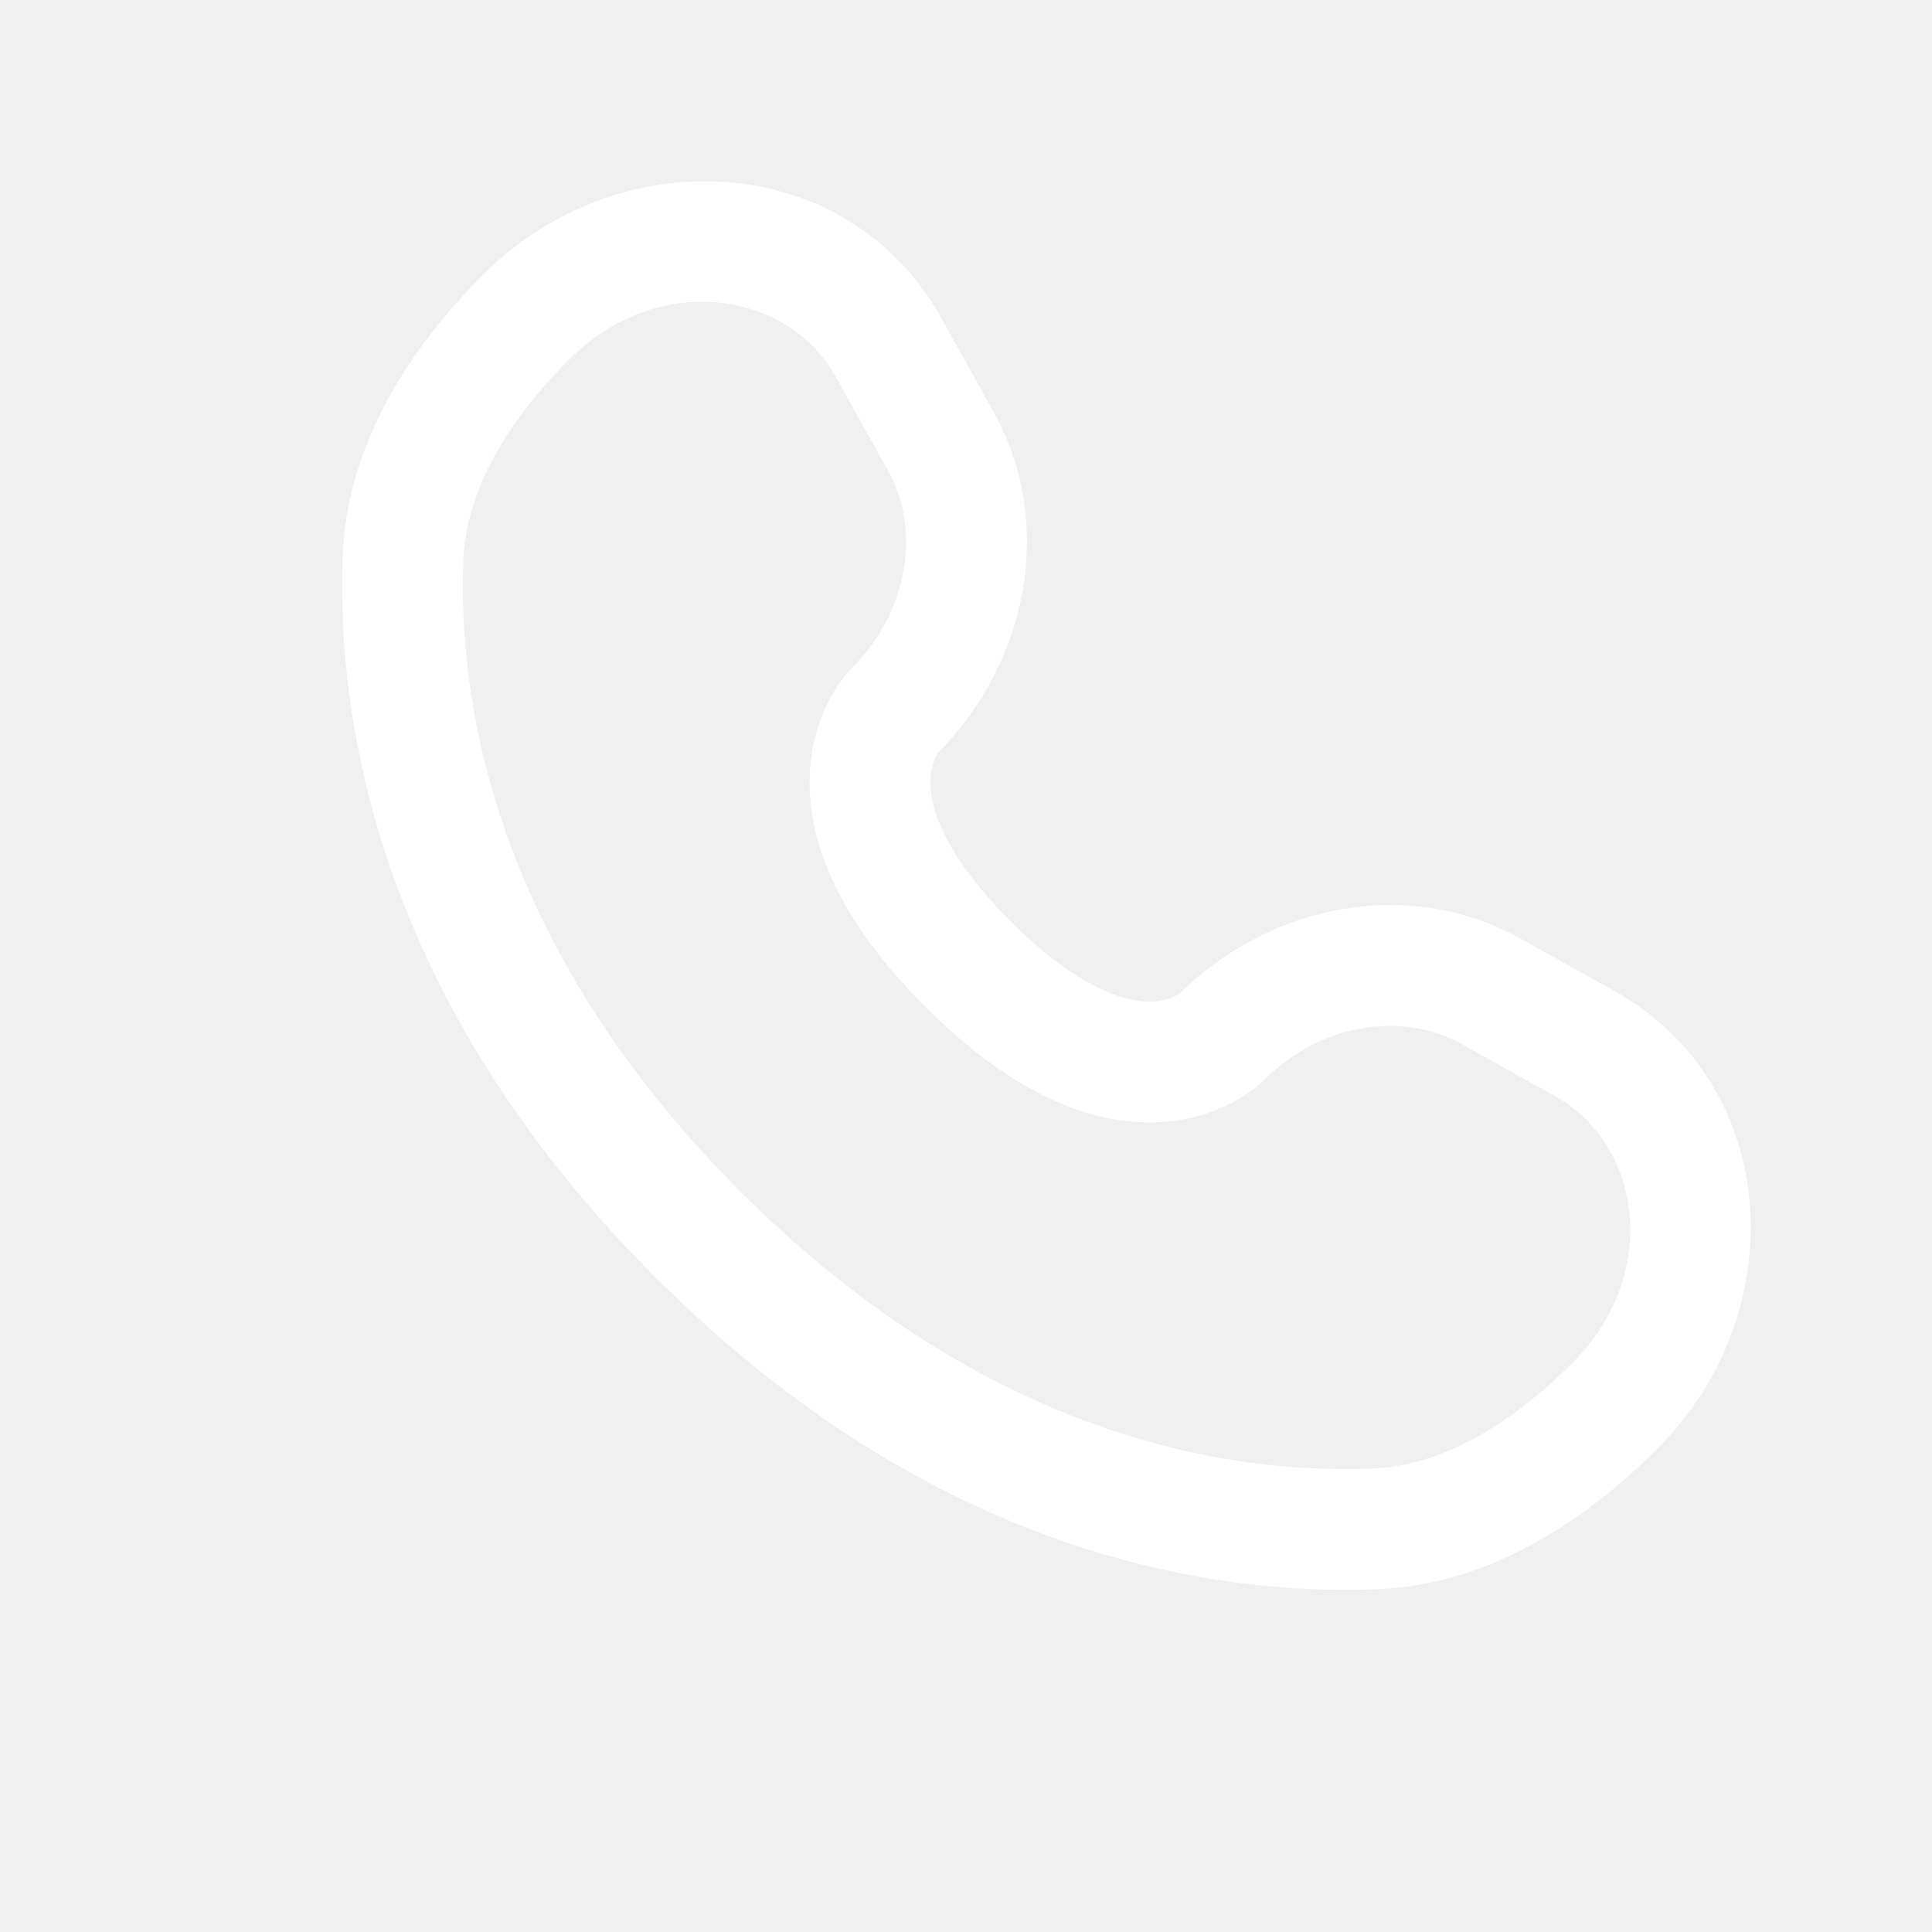
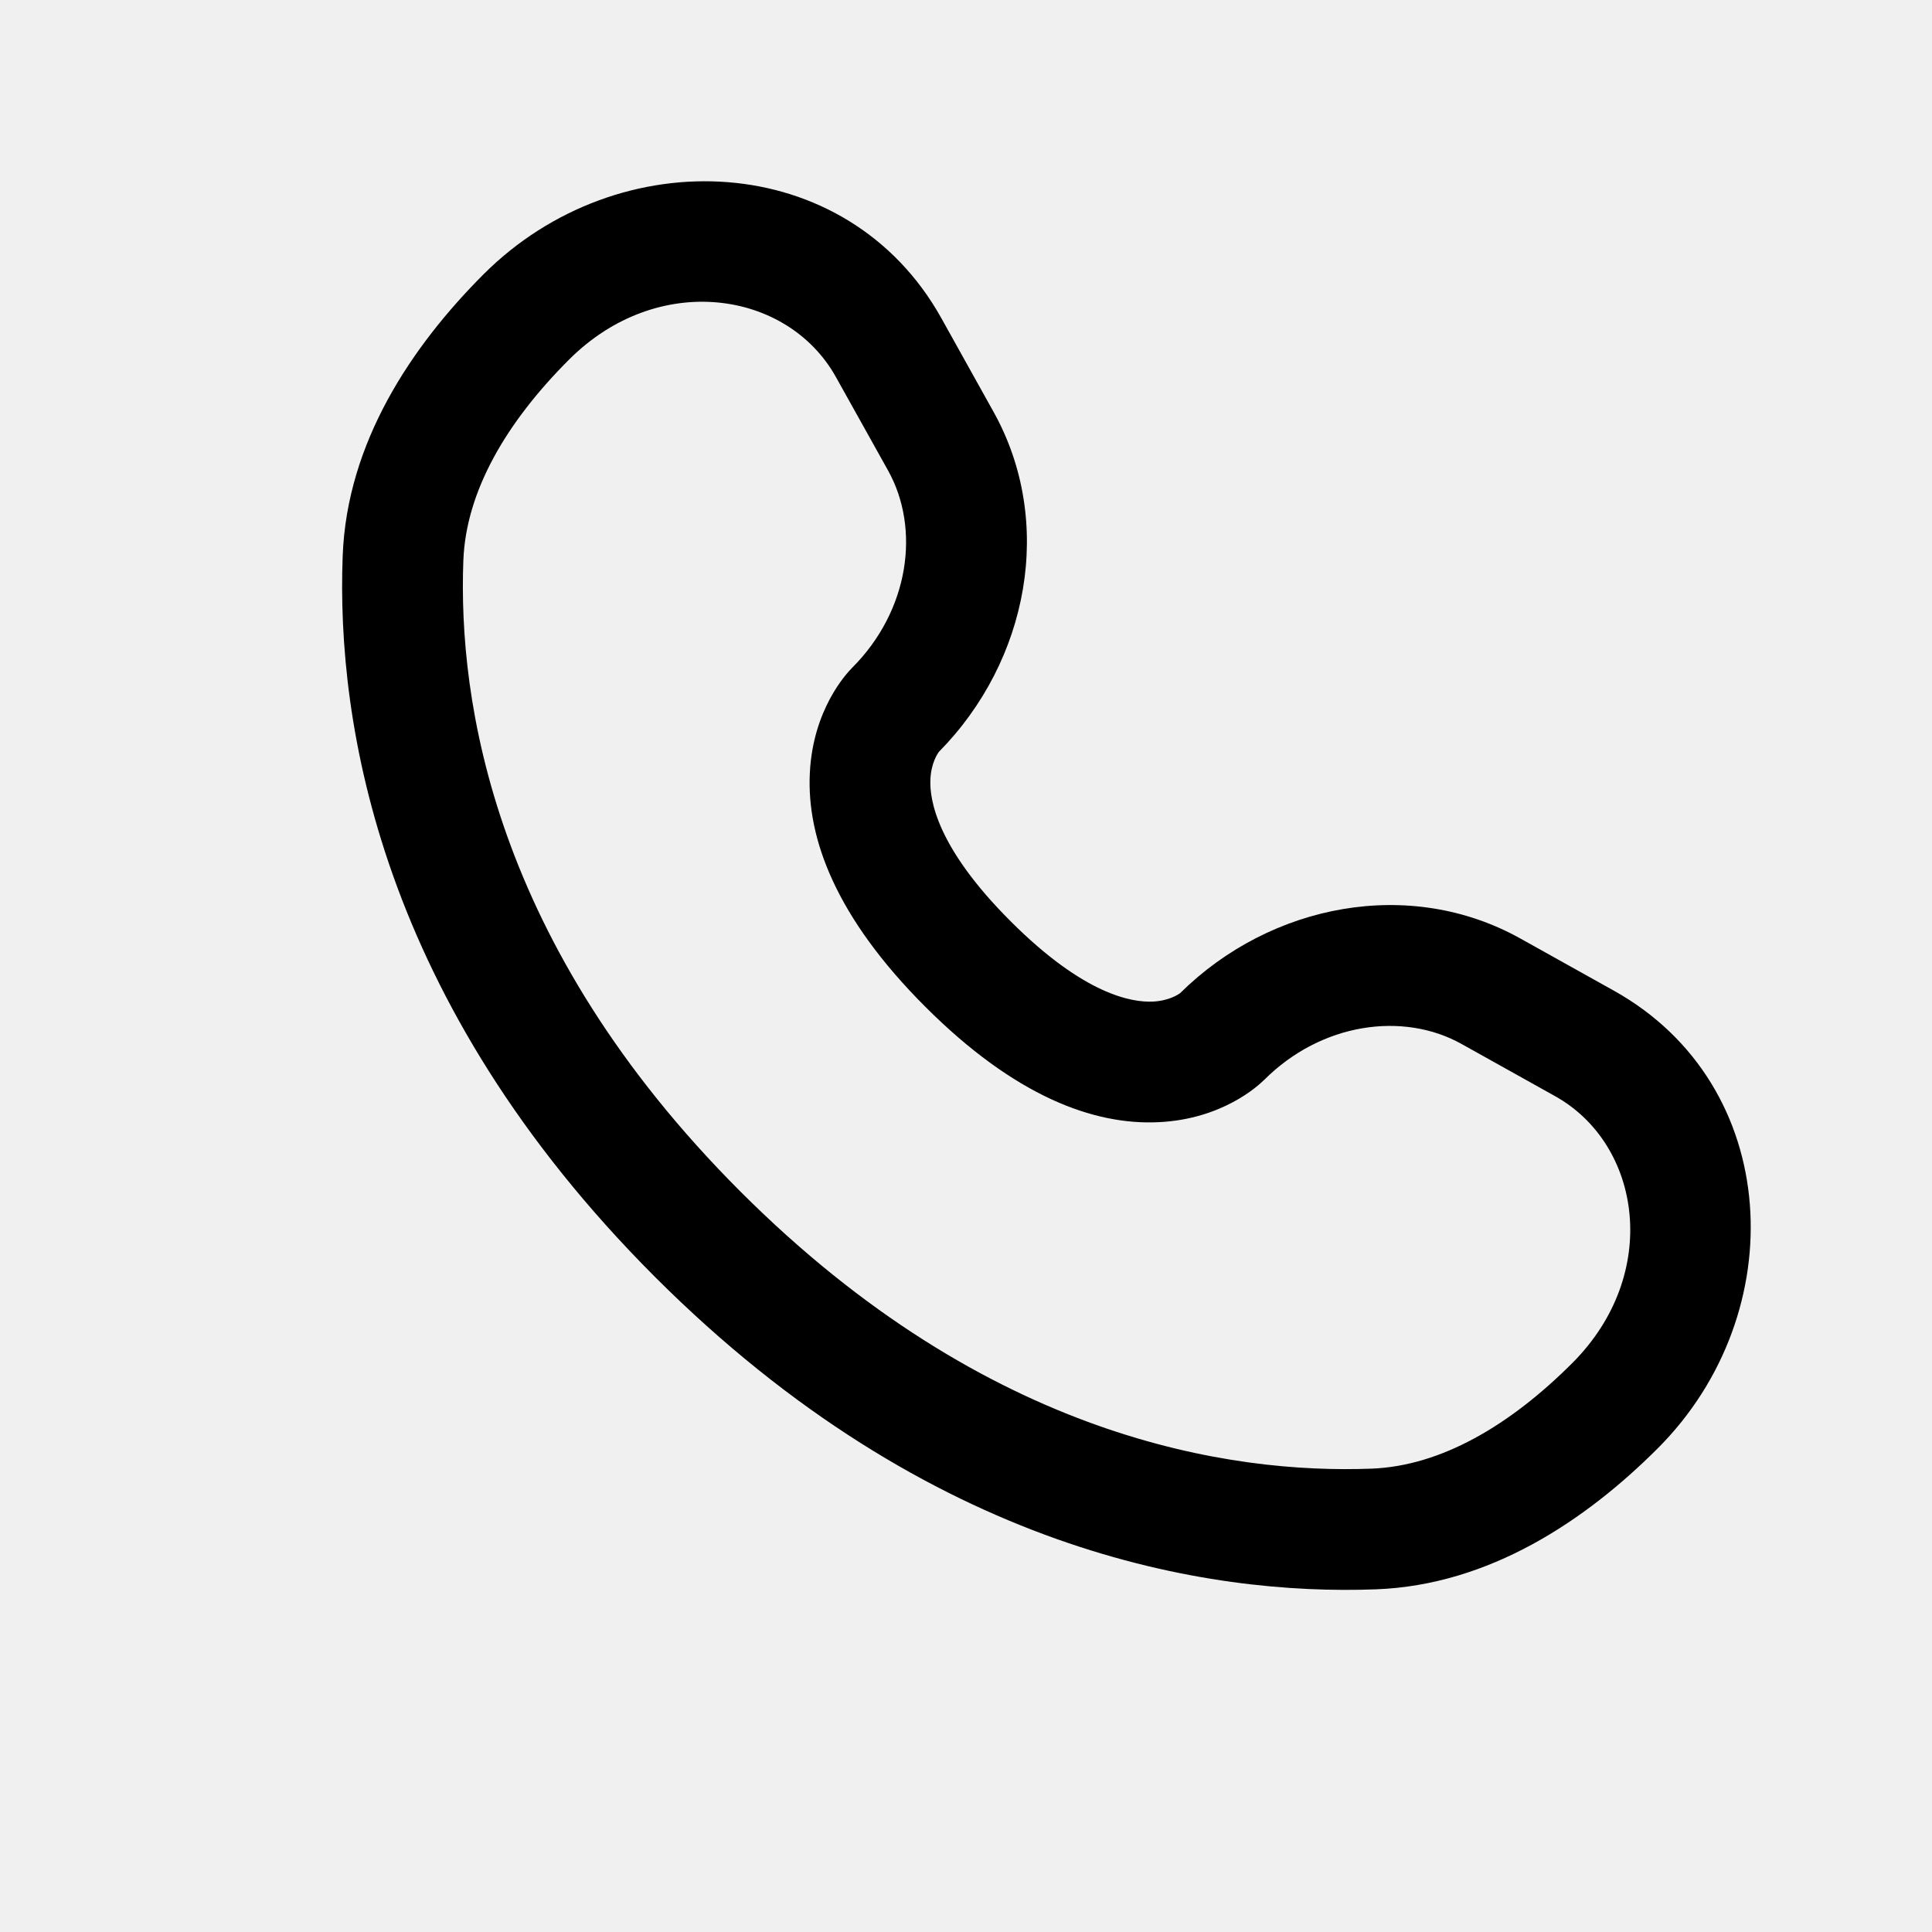
<svg xmlns="http://www.w3.org/2000/svg" width="800px" height="800px" viewBox="0 0 24 24" fill="none">
-   <path d="M6.007 3.407C7.688 1.727 10.523 1.855 11.693 3.951L12.341 5.114C13.105 6.482 12.78 8.209 11.662 9.341C11.647 9.362 11.568 9.477 11.558 9.678C11.545 9.934 11.636 10.527 12.555 11.445C13.473 12.363 14.066 12.454 14.322 12.442C14.523 12.432 14.638 12.353 14.659 12.338C15.79 11.22 17.518 10.895 18.886 11.658L20.049 12.307C22.145 13.477 22.273 16.312 20.593 17.992C19.694 18.891 18.5 19.69 17.095 19.743C15.014 19.822 11.559 19.284 8.137 15.863C4.716 12.441 4.178 8.986 4.257 6.905C4.31 5.5 5.109 4.306 6.007 3.407ZM10.383 4.682C9.784 3.608 8.174 3.362 7.068 4.468C6.293 5.243 5.789 6.099 5.756 6.961C5.69 8.697 6.119 11.723 9.198 14.802C12.277 17.881 15.303 18.31 17.038 18.244C17.901 18.211 18.757 17.707 19.532 16.932C20.638 15.826 20.392 14.216 19.318 13.617L18.155 12.968C17.432 12.565 16.416 12.702 15.703 13.416L15.702 13.416C15.632 13.486 15.186 13.902 14.395 13.94C13.585 13.98 12.604 13.616 11.494 12.506C10.384 11.396 10.02 10.415 10.06 9.604C10.098 8.813 10.515 8.367 10.584 8.297L10.584 8.297C11.298 7.584 11.435 6.568 11.032 5.845L10.383 4.682Z" fill="white" />
+   <path d="M6.007 3.407C7.688 1.727 10.523 1.855 11.693 3.951L12.341 5.114C13.105 6.482 12.78 8.209 11.662 9.341C11.647 9.362 11.568 9.477 11.558 9.678C11.545 9.934 11.636 10.527 12.555 11.445C13.473 12.363 14.066 12.454 14.322 12.442C14.523 12.432 14.638 12.353 14.659 12.338C15.79 11.22 17.518 10.895 18.886 11.658L20.049 12.307C22.145 13.477 22.273 16.312 20.593 17.992C19.694 18.891 18.5 19.69 17.095 19.743C15.014 19.822 11.559 19.284 8.137 15.863C4.716 12.441 4.178 8.986 4.257 6.905C4.31 5.5 5.109 4.306 6.007 3.407ZM10.383 4.682C9.784 3.608 8.174 3.362 7.068 4.468C6.293 5.243 5.789 6.099 5.756 6.961C5.69 8.697 6.119 11.723 9.198 14.802C12.277 17.881 15.303 18.31 17.038 18.244C17.901 18.211 18.757 17.707 19.532 16.932C20.638 15.826 20.392 14.216 19.318 13.617L18.155 12.968C17.432 12.565 16.416 12.702 15.703 13.416L15.702 13.416C15.632 13.486 15.186 13.902 14.395 13.94C13.585 13.98 12.604 13.616 11.494 12.506C10.384 11.396 10.02 10.415 10.06 9.604C10.098 8.813 10.515 8.367 10.584 8.297L10.584 8.297C11.298 7.584 11.435 6.568 11.032 5.845L10.383 4.682Z" fill="#000" />
</svg>
